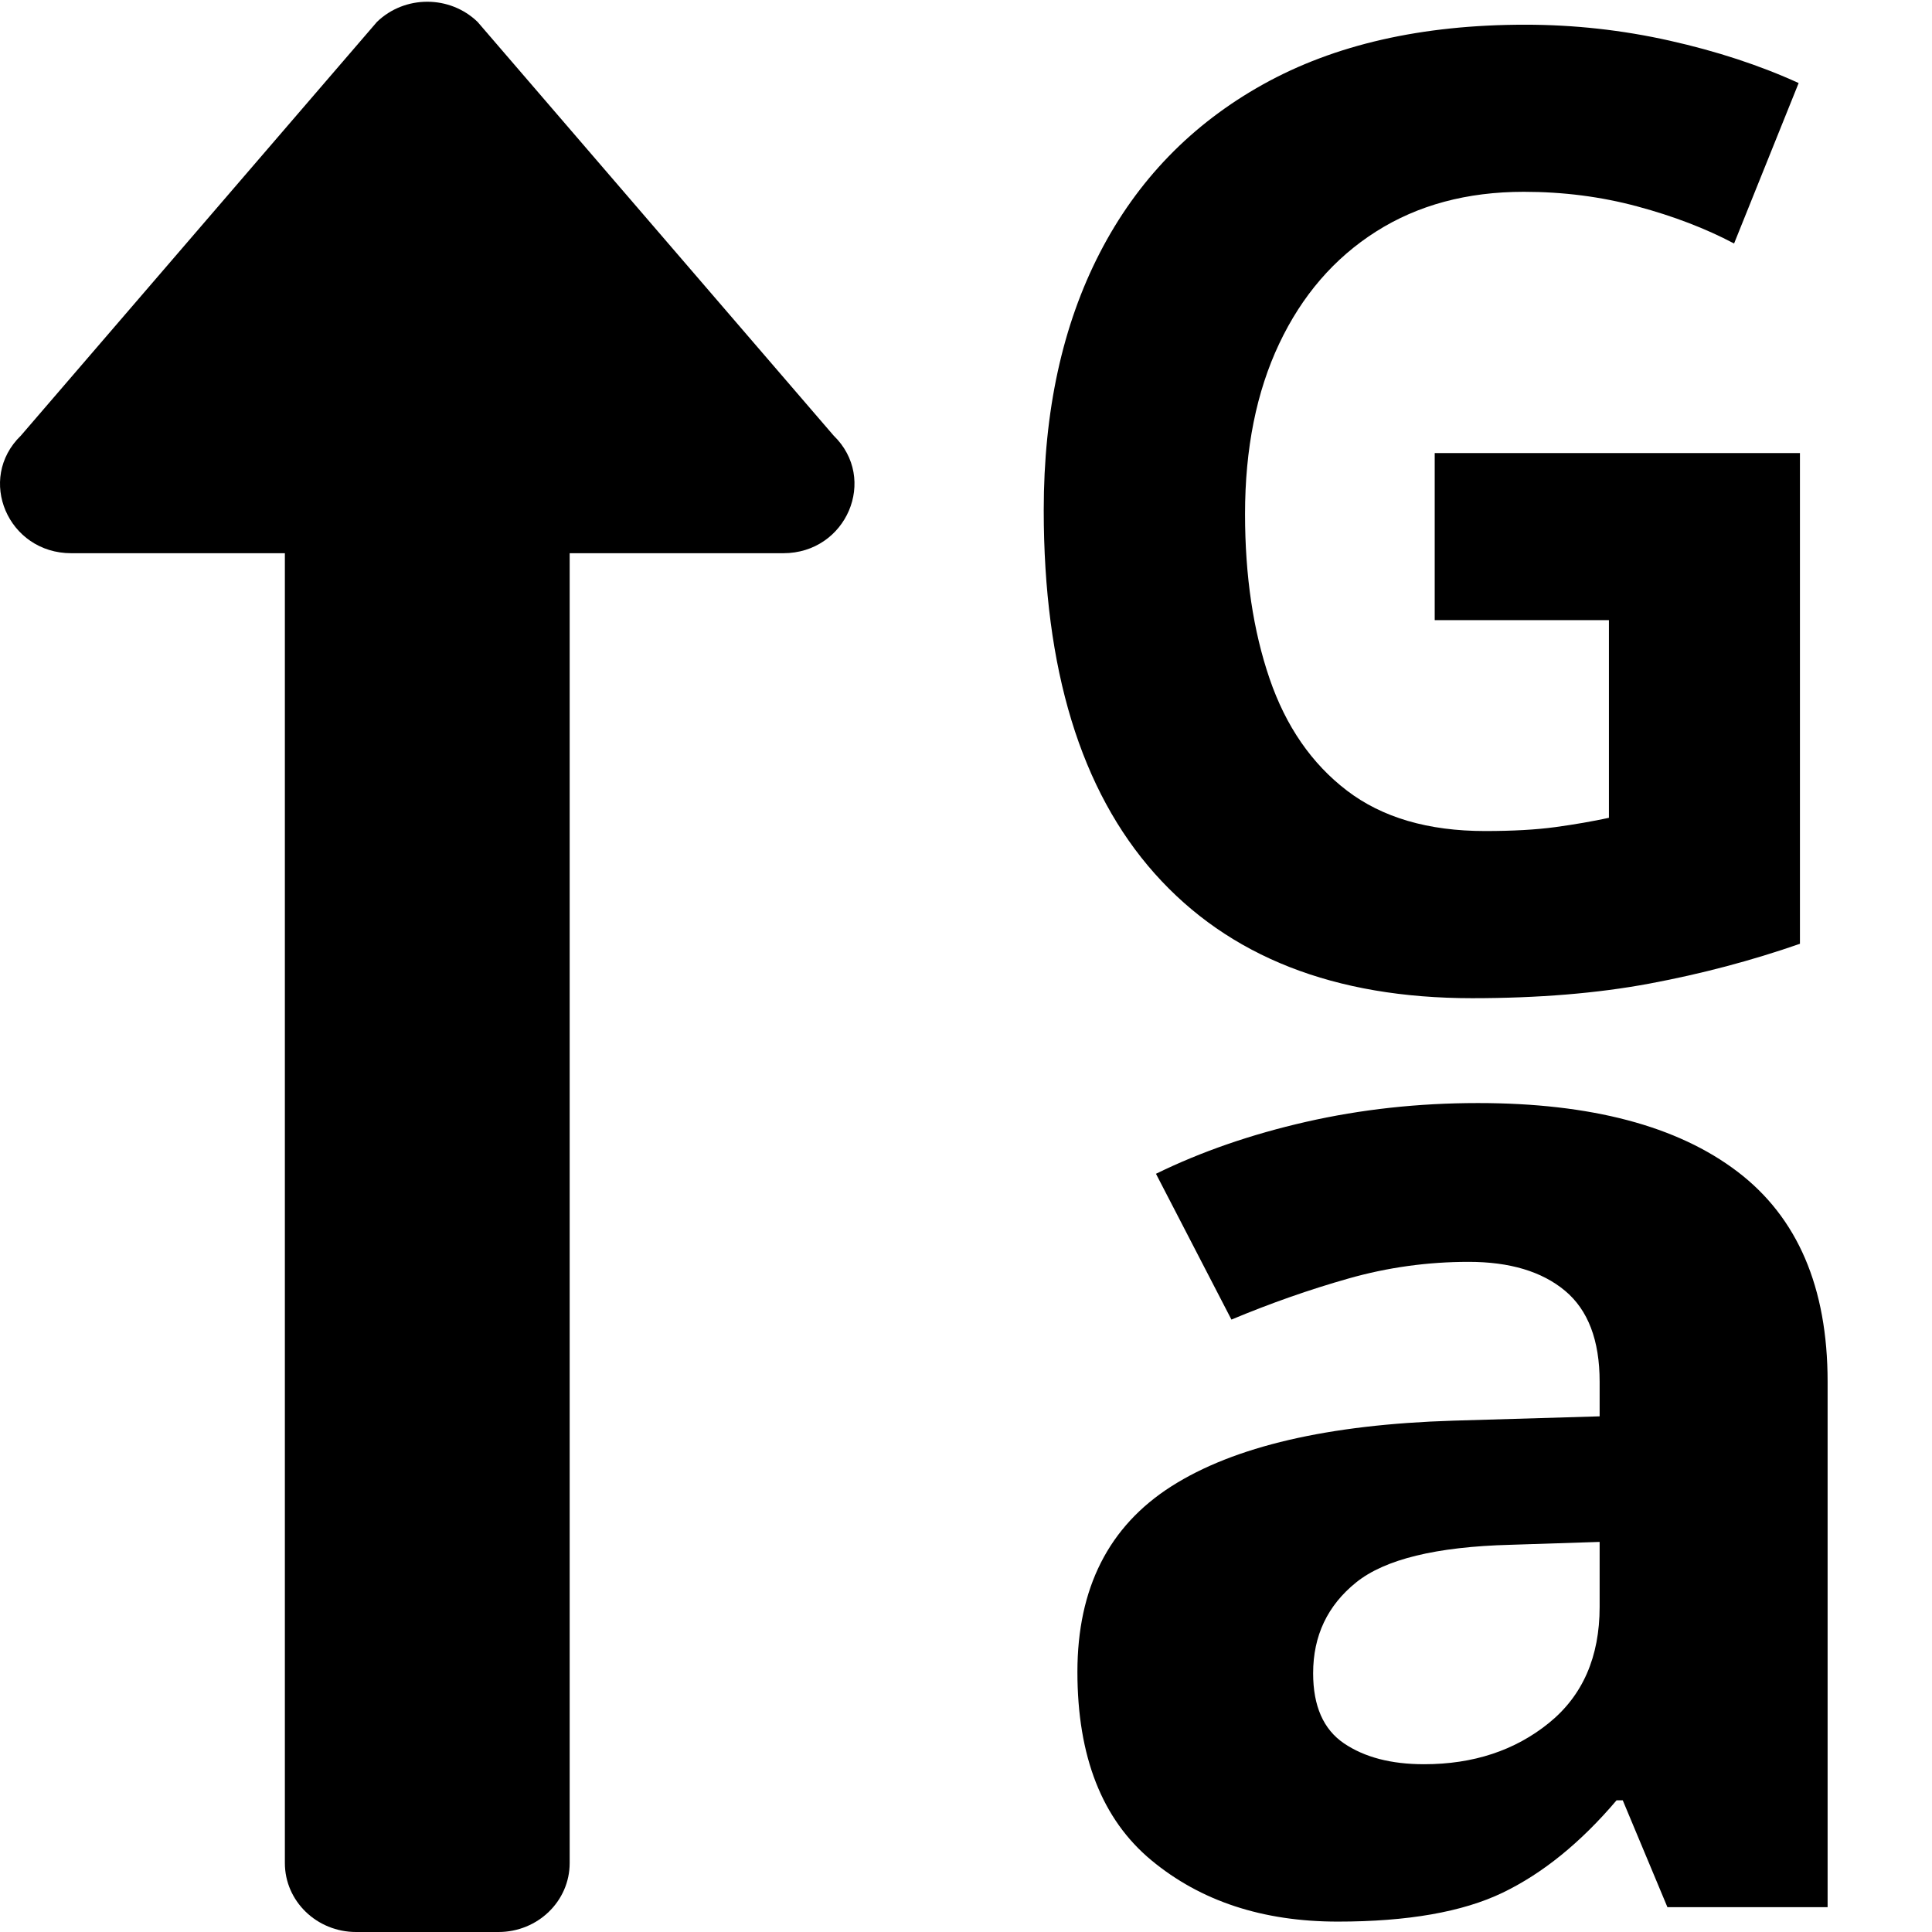
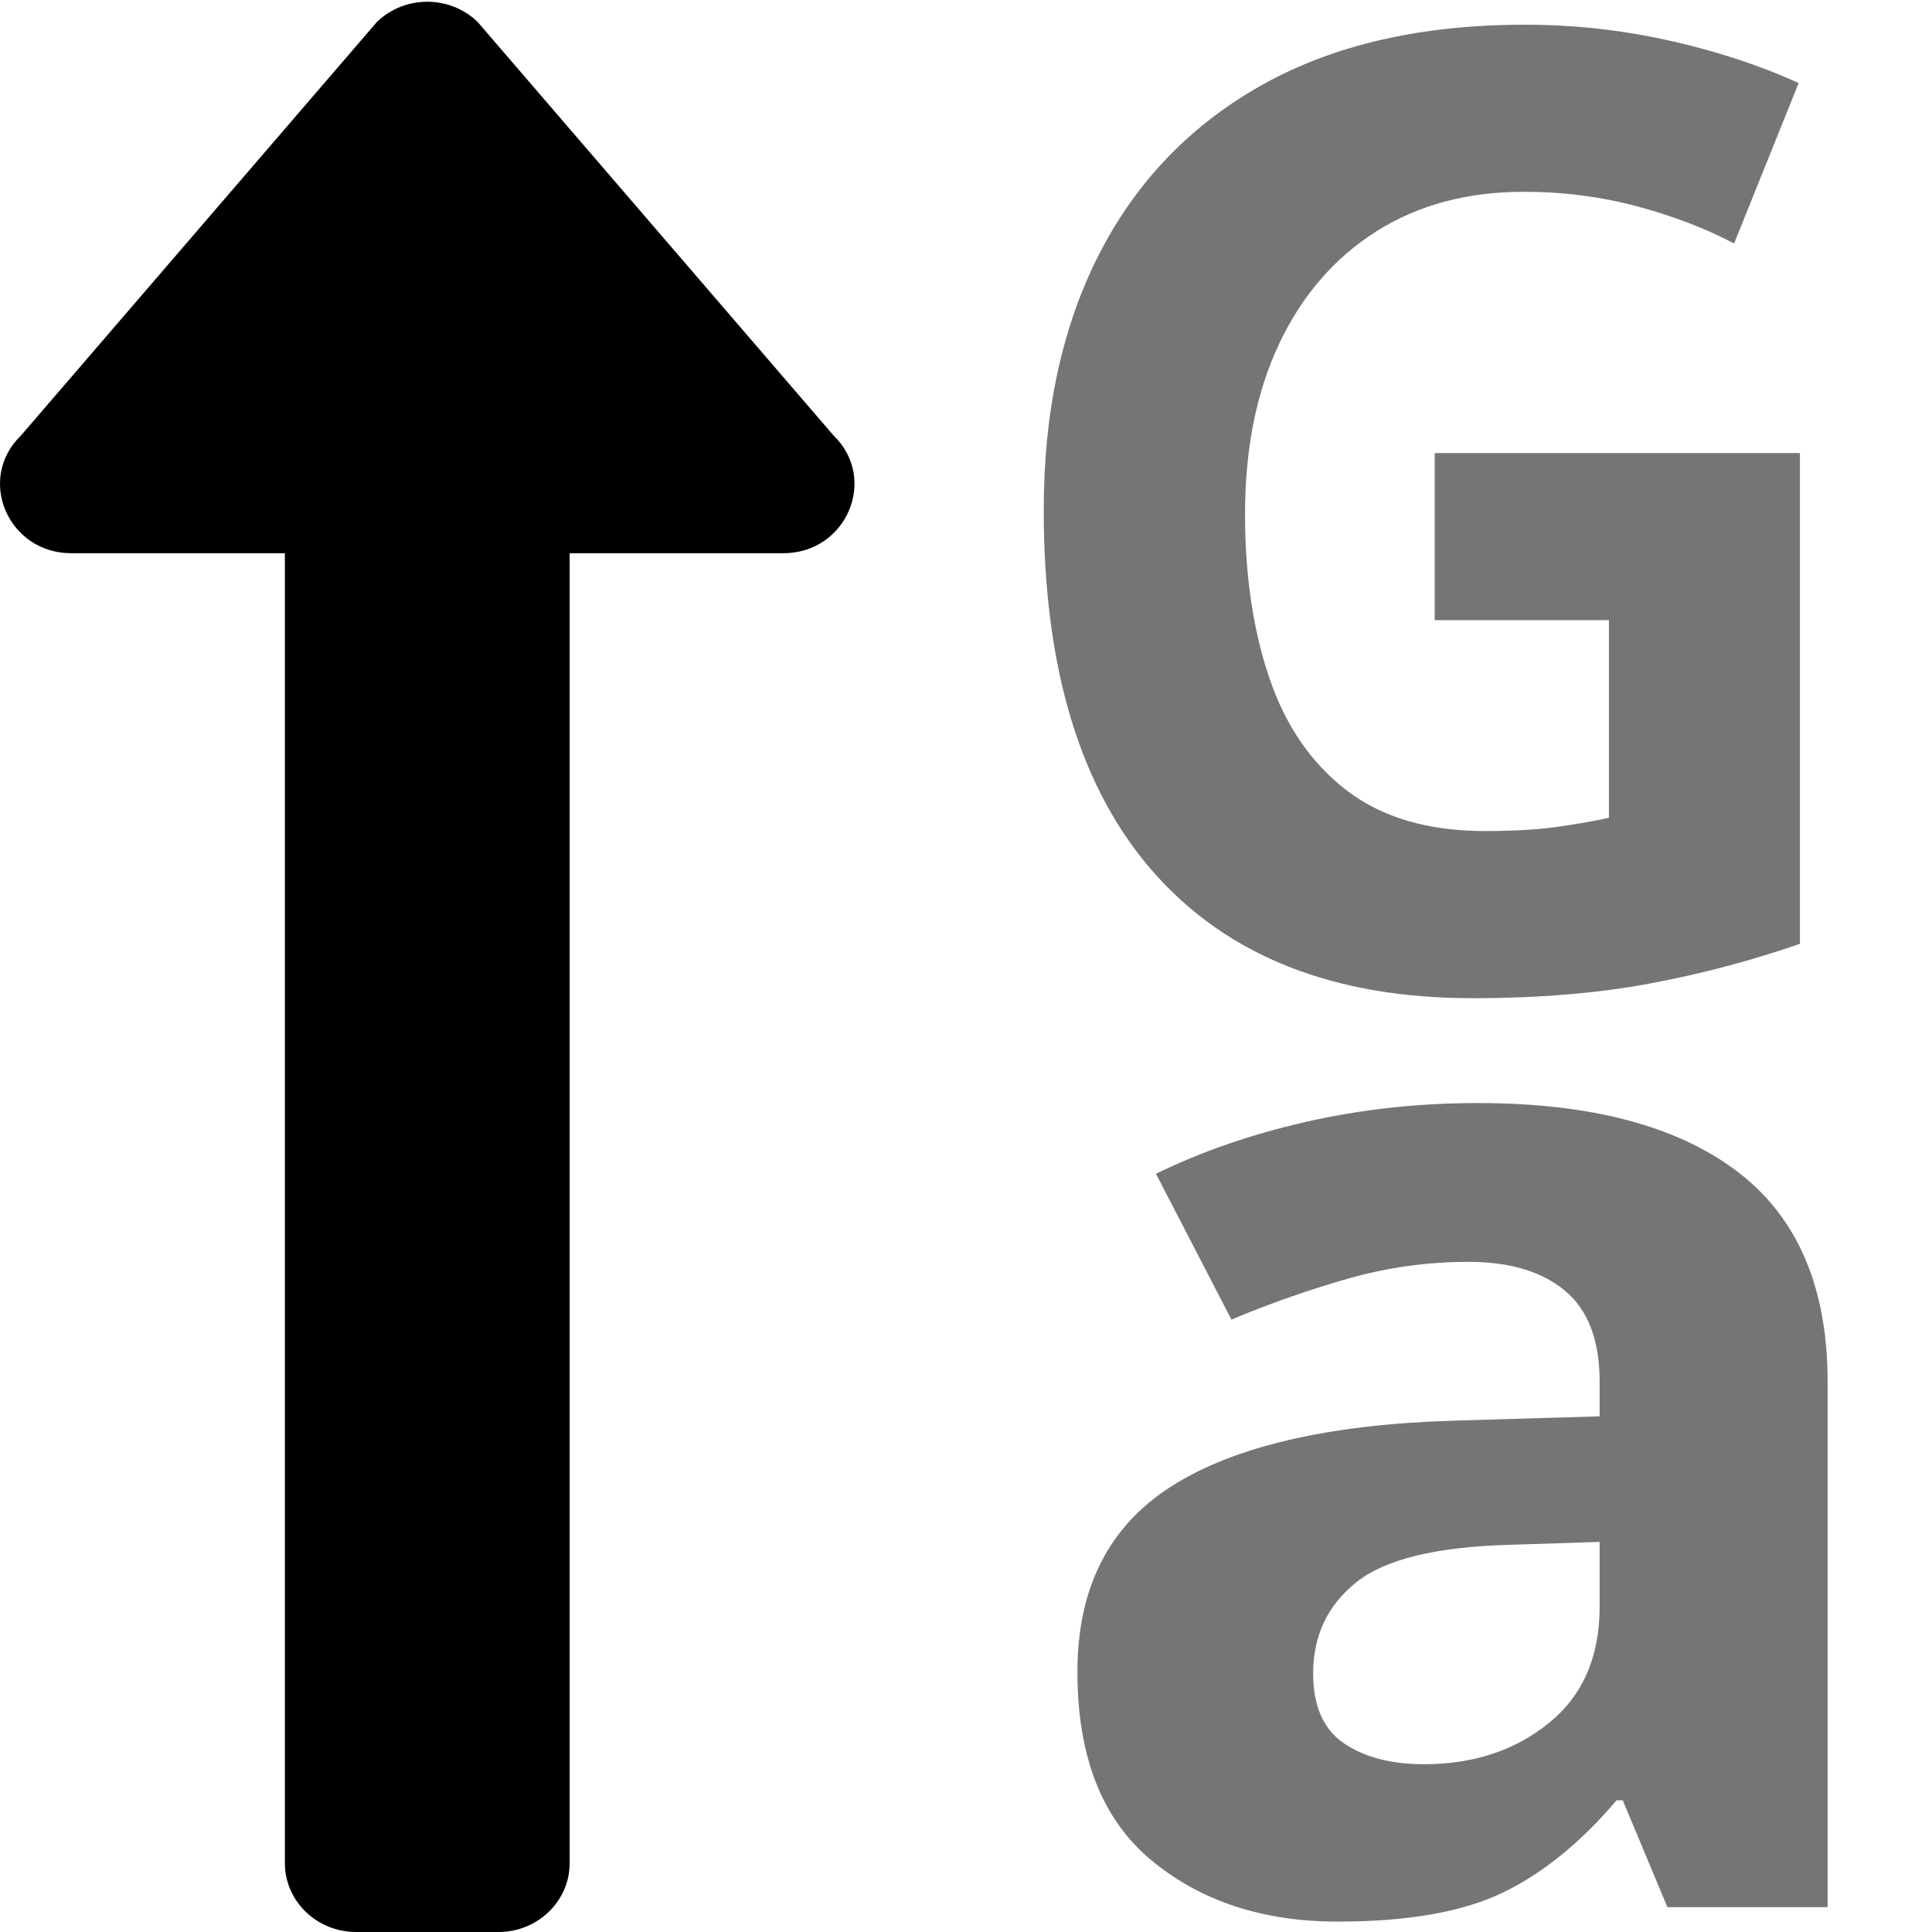
<svg xmlns="http://www.w3.org/2000/svg" viewBox="0 0 576 576" version="1.1" width="24" height="24" id="svg3911">
  <defs id="defs8" />
  <path d="m 233.522,164.935 h -63.682 v 390.512 c 0,11.35 -9.504,20.553 -21.227,20.553 h -42.455 c -11.724,0 -21.227,-9.203 -21.227,-20.553 V 164.935 H 21.248 c -18.853,0 -28.365,-22.146 -15.005,-35.081 L 112.38,6.535 c 8.289,-8.021 21.722,-8.021 30.01,0 L 248.527,129.854 c 13.32,12.91 3.861,35.081 -15.005,35.081 z" id="path2" style="fill:currentColor;stroke-width:1.305" />
-   <text transform="scale(0.9863926,1.013795)" id="text878" y="289.639" x="292.844" style="font-style:normal;font-variant:normal;font-weight:bold;font-stretch:normal;font-size:390.035px;line-height:1.25;font-family:sans-serif;stroke-width:1.389" xml:space="preserve">
-     <tspan style="font-style:normal;font-variant:normal;font-weight:bold;font-stretch:normal;font-size:390.035px;font-family:sans-serif;stroke-width:1.389" id="tspan876" y="289.639" x="292.844">G</tspan>
+   <text transform="scale(0.9863926,1.013795)" id="text878" y="289.639" x="292.844" style="font-style:normal;font-variant:normal;font-weight:bold;font-stretch:normal;font-size:390.035px;line-height:1.25;font-family:sans-serif;stroke-width:1.389;opacity:0.54;" xml:space="preserve">
+     <tspan style="font-style:normal;font-variant:normal;font-weight:bold;font-stretch:normal;font-size:390.035px;font-family:sans-serif;stroke-width:1.389;" id="tspan876" y="289.639" x="292.844">G</tspan>
  </text>
-   <text transform="scale(1.033004,0.9680507)" id="text872" y="587.354" x="292.282" style="font-style:normal;font-variant:normal;font-weight:bold;font-stretch:normal;font-size:444.592px;line-height:1.25;font-family:sans-serif;stroke-width:1.189" xml:space="preserve">
-     <tspan style="font-style:normal;font-variant:normal;font-weight:bold;font-stretch:normal;font-size:444.592px;font-family:sans-serif;stroke-width:1.189" id="tspan870" y="587.354" x="292.282">a</tspan>
+   <text transform="scale(1.033004,0.9680507)" id="text872" y="587.354" x="292.282" style="font-style:normal;font-variant:normal;font-weight:bold;font-stretch:normal;font-size:444.592px;line-height:1.25;font-family:sans-serif;stroke-width:1.189;opacity:0.54;" xml:space="preserve">
+     <tspan style="font-style:normal;font-variant:normal;font-weight:bold;font-stretch:normal;font-size:444.592px;font-family:sans-serif;stroke-width:1.189;" id="tspan870" y="587.354" x="292.282">a</tspan>
  </text>
  <text xml:space="preserve" style="font-style:normal;font-weight:normal;font-size:40px;line-height:1.25;font-family:sans-serif;letter-spacing:0px;word-spacing:0px;fill:#000000;fill-opacity:1;stroke:none" x="361.741" y="-11345.363" id="text822">
    <tspan id="tspan820" x="361.741" y="-11309.973" />
  </text>
</svg>
